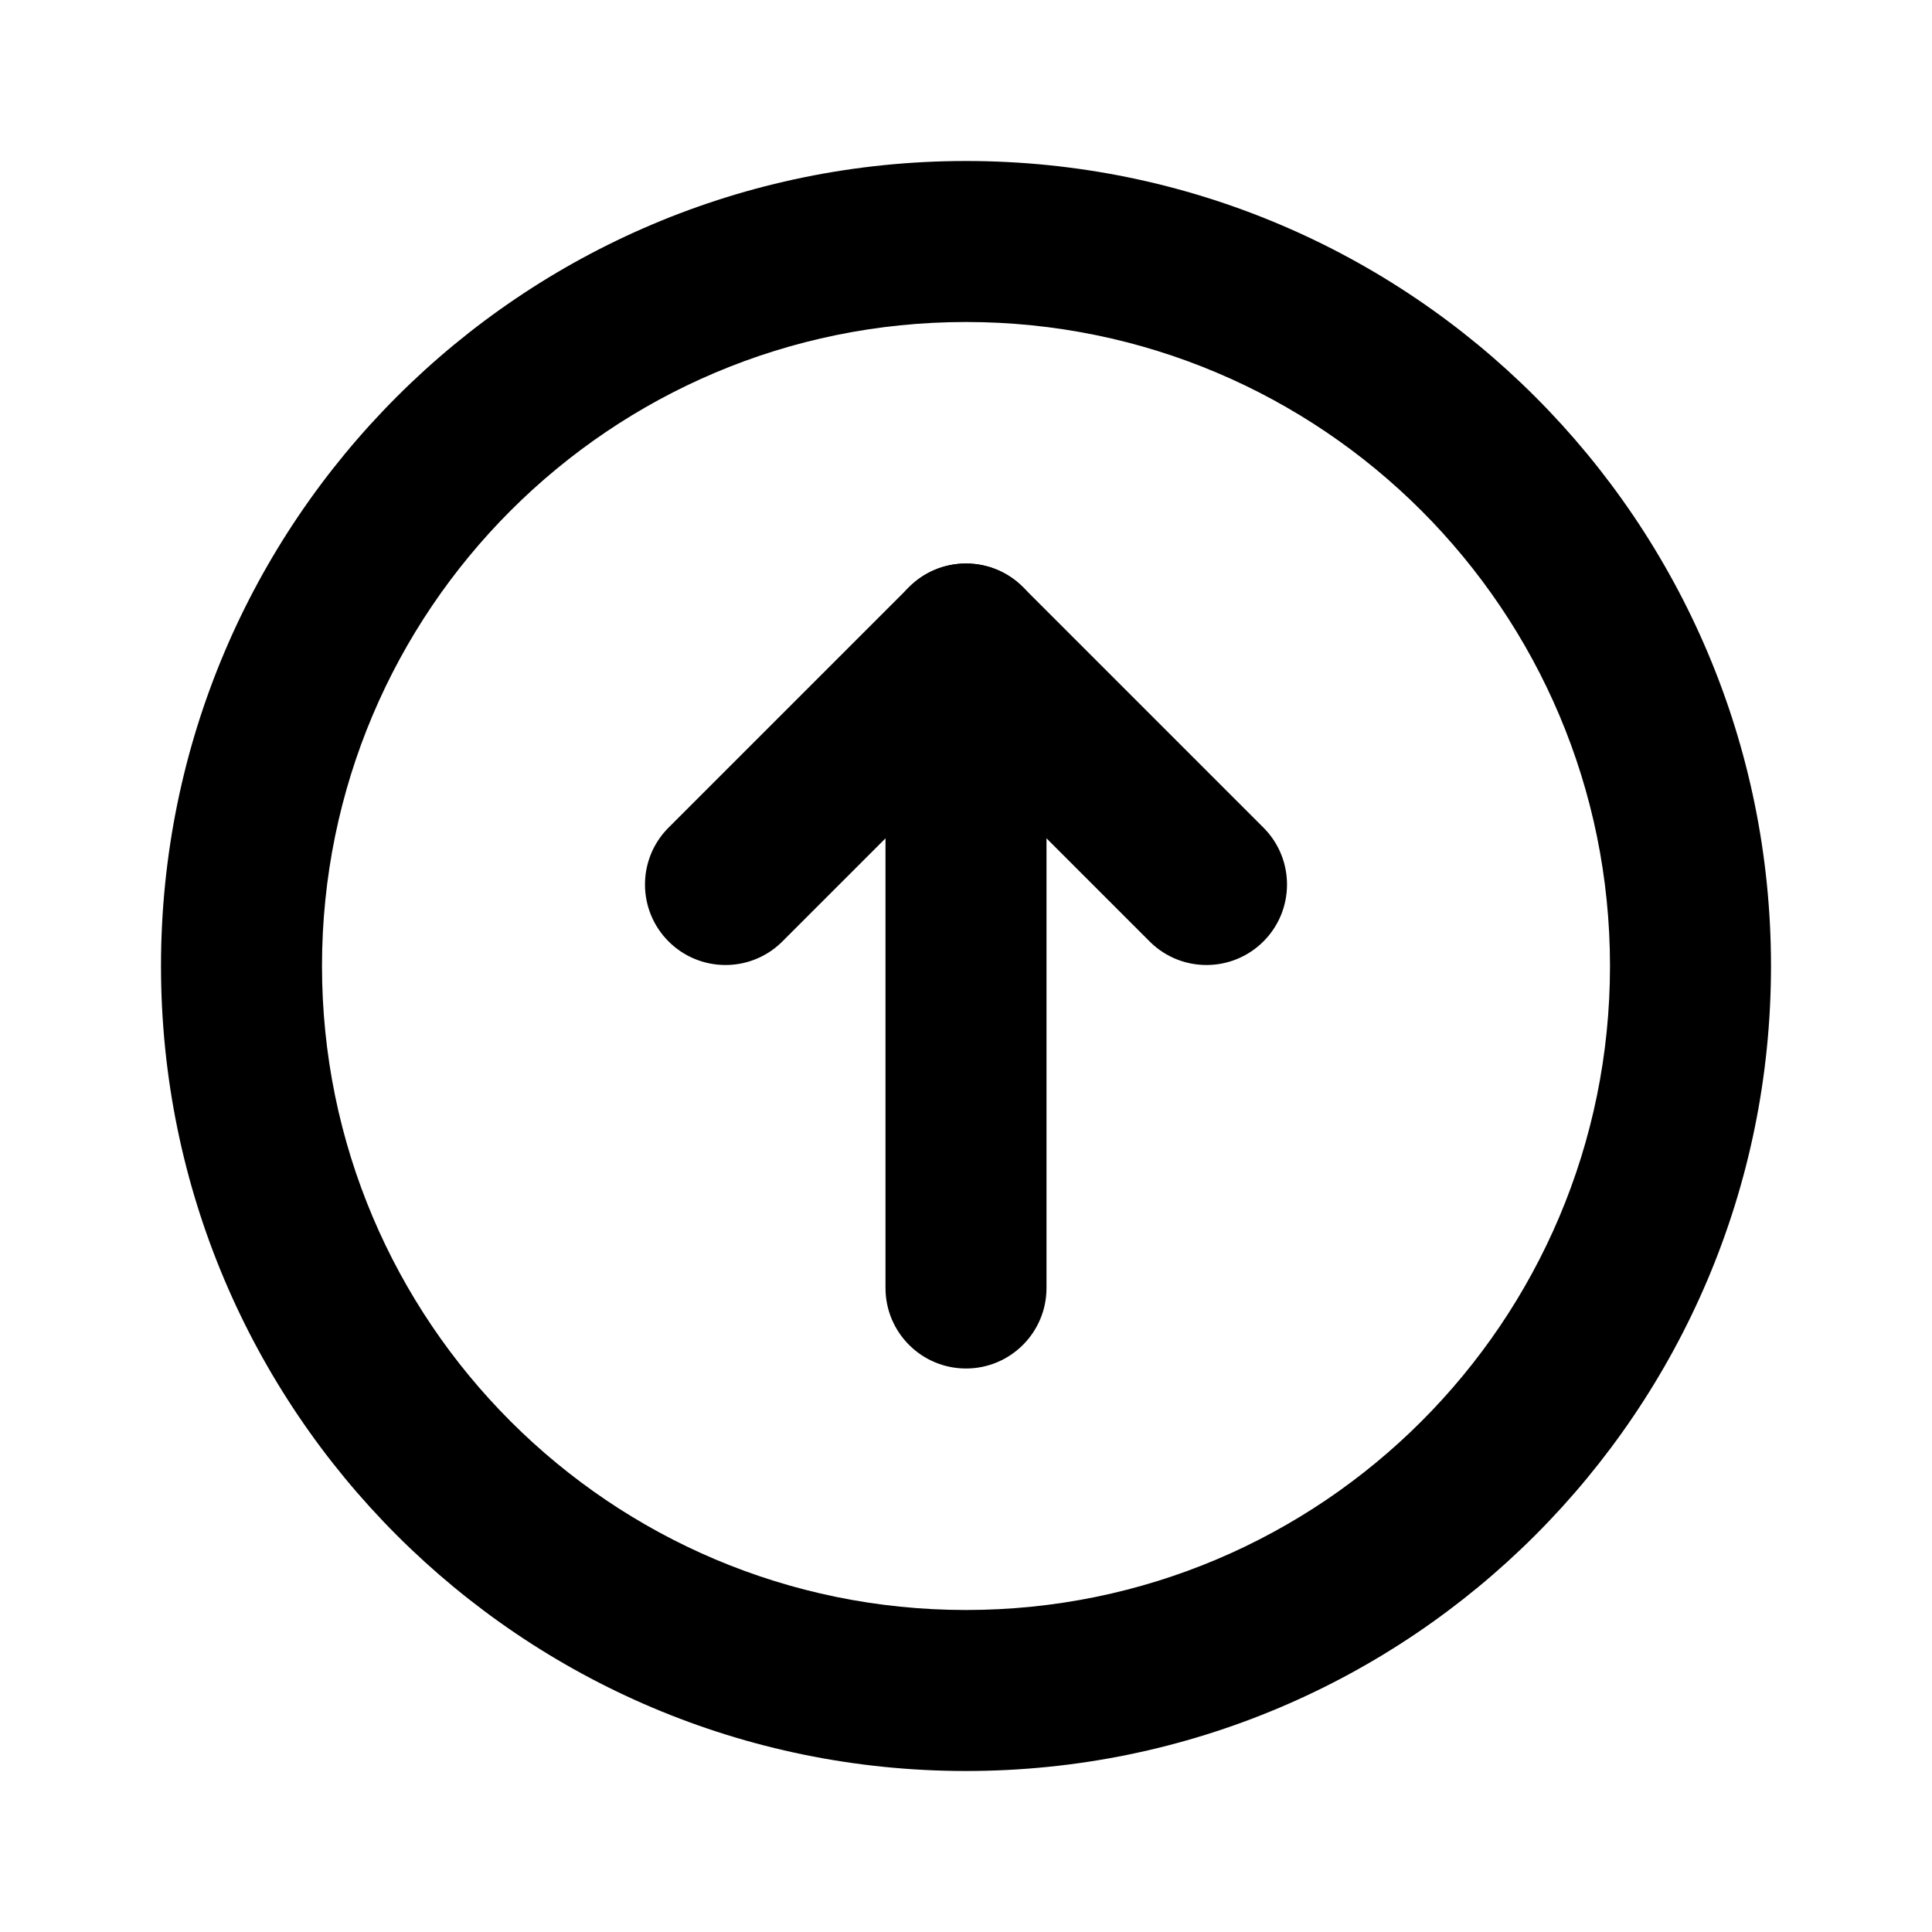
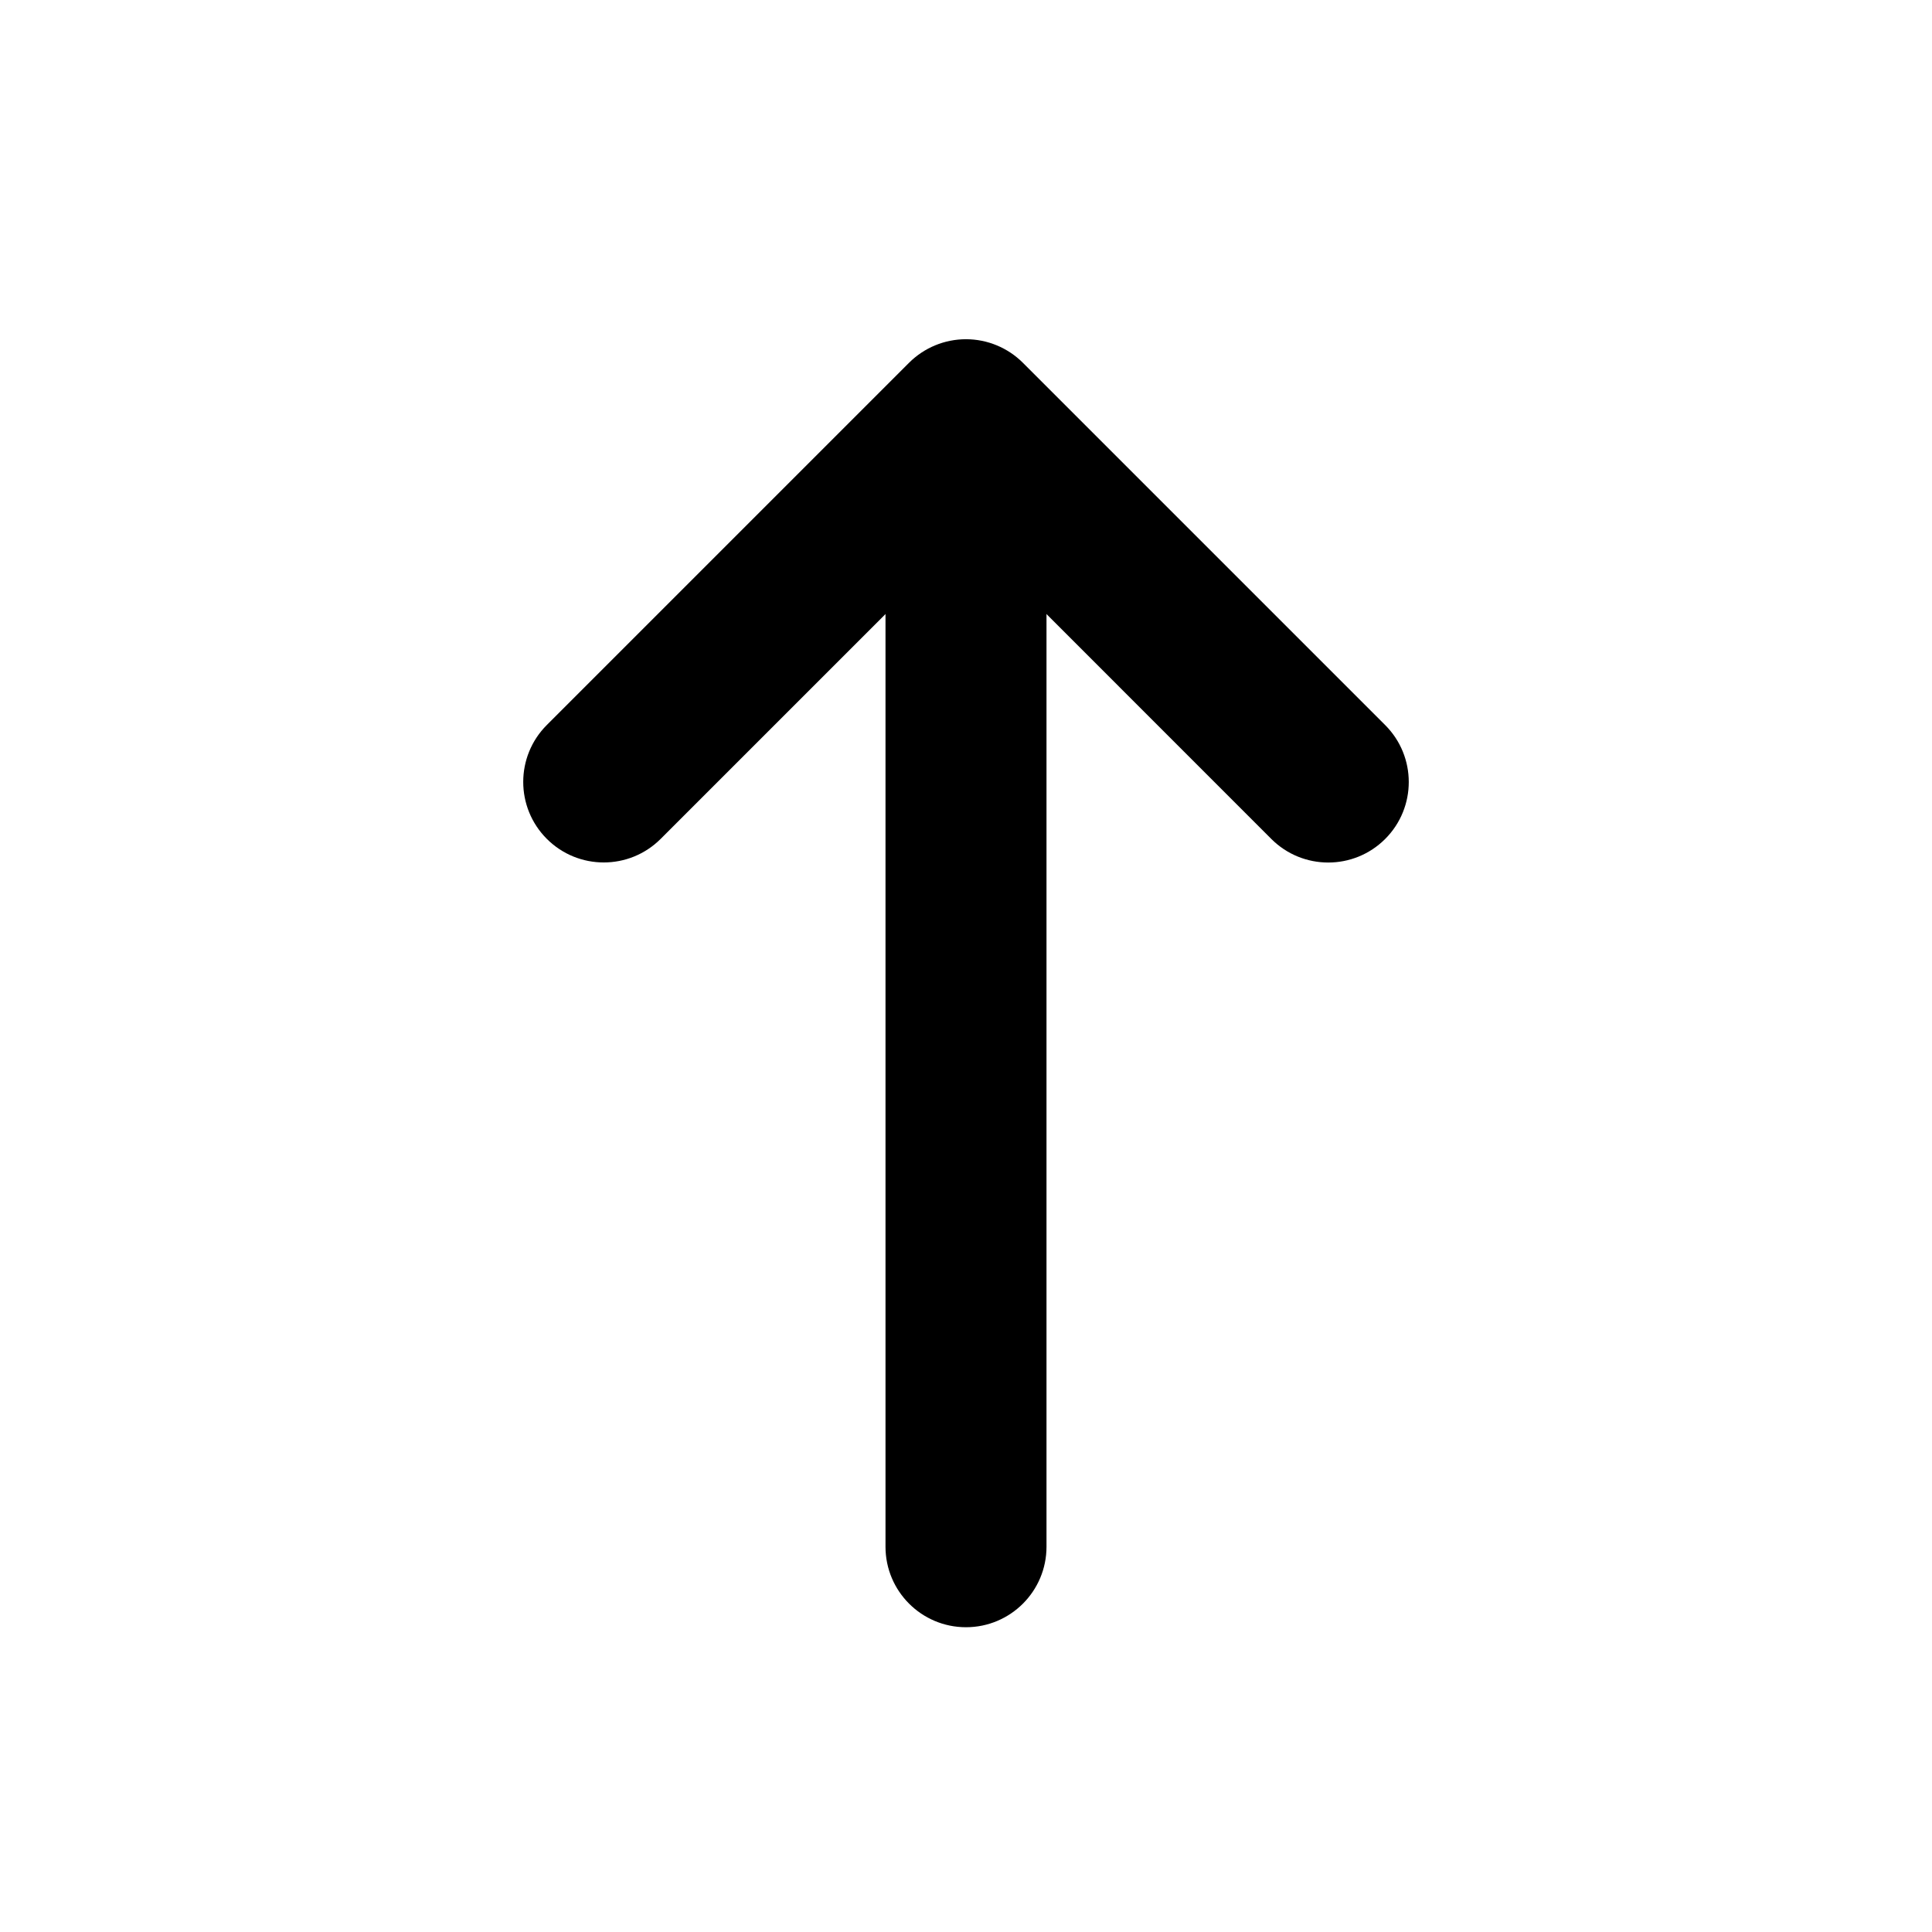
<svg xmlns="http://www.w3.org/2000/svg" width="24" height="24" viewBox="0 0 24 24">
-   <g class="arrow-up-circle-outline">
-     <g class="Vector">
-       <path fill-rule="evenodd" d="M22 12c0 5.523-4.477 10-10 10S2 17.523 2 12 6.477 2 12 2s10 4.477 10 10Zm-10 8a8 8 0 1 0 0-16 8 8 0 0 0 0 16Z" clip-rule="evenodd" />
-       <path fill-rule="evenodd" d="M12 7a1 1 0 0 1 1 1v8a1 1 0 1 1-2 0V8a1 1 0 0 1 1-1Z" clip-rule="evenodd" />
-       <path fill-rule="evenodd" d="M11.293 7.293a1 1 0 0 1 1.414 0l3 3a1 1 0 0 1-1.414 1.414L12 9.414l-2.293 2.293a1 1 0 0 1-1.414-1.414l3-3Z" clip-rule="evenodd" />
-     </g>
-   </g>
+   <path fill-rule="evenodd" d="M12 5.714a1 1 0 0 1 1 1v12.5a1 1 0 0 1-2 0v-12.5a1 1 0 0 1 1-1Z" clip-rule="evenodd" />
+   <path fill-rule="evenodd" d="M12 4.214a1 1 0 0 1 .707.293l4.5 4.5a1 1 0 0 1-1.414 1.415L12 6.628l-3.793 3.793a1 1 0 0 1-1.414-1.415l4.5-4.5A1 1 0 0 1 12 4.214Z" clip-rule="evenodd" />
</svg>
